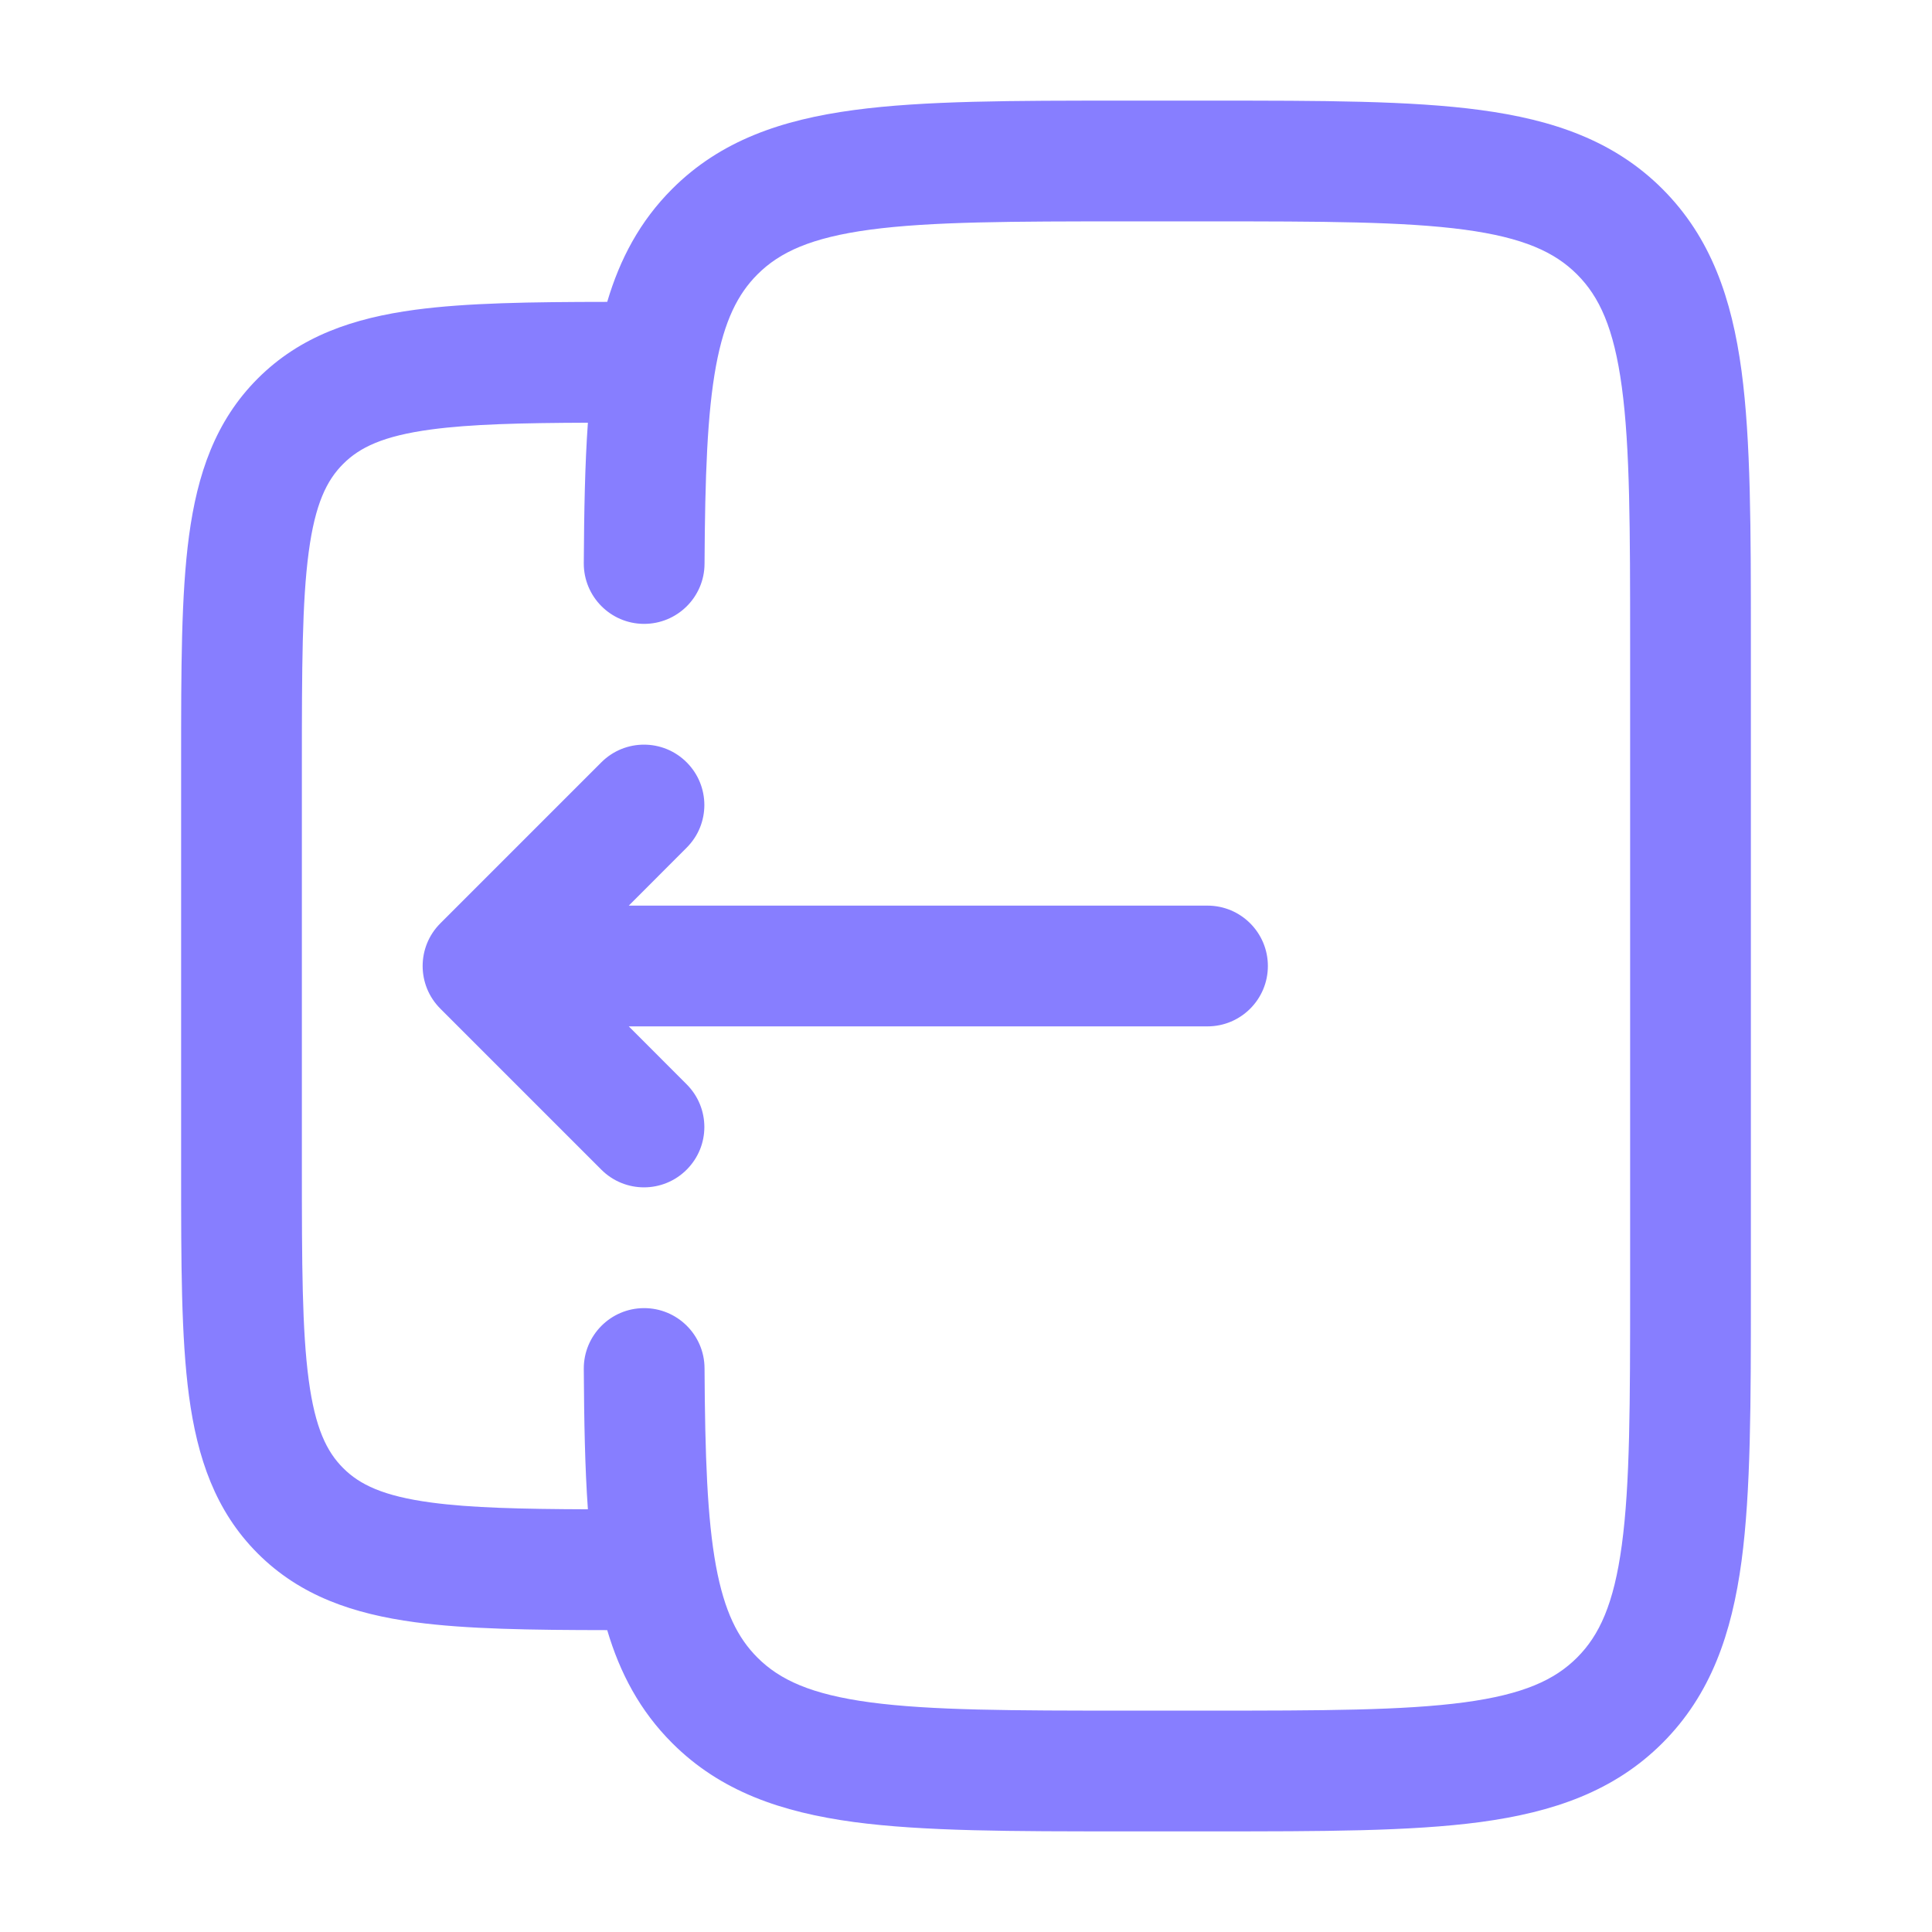
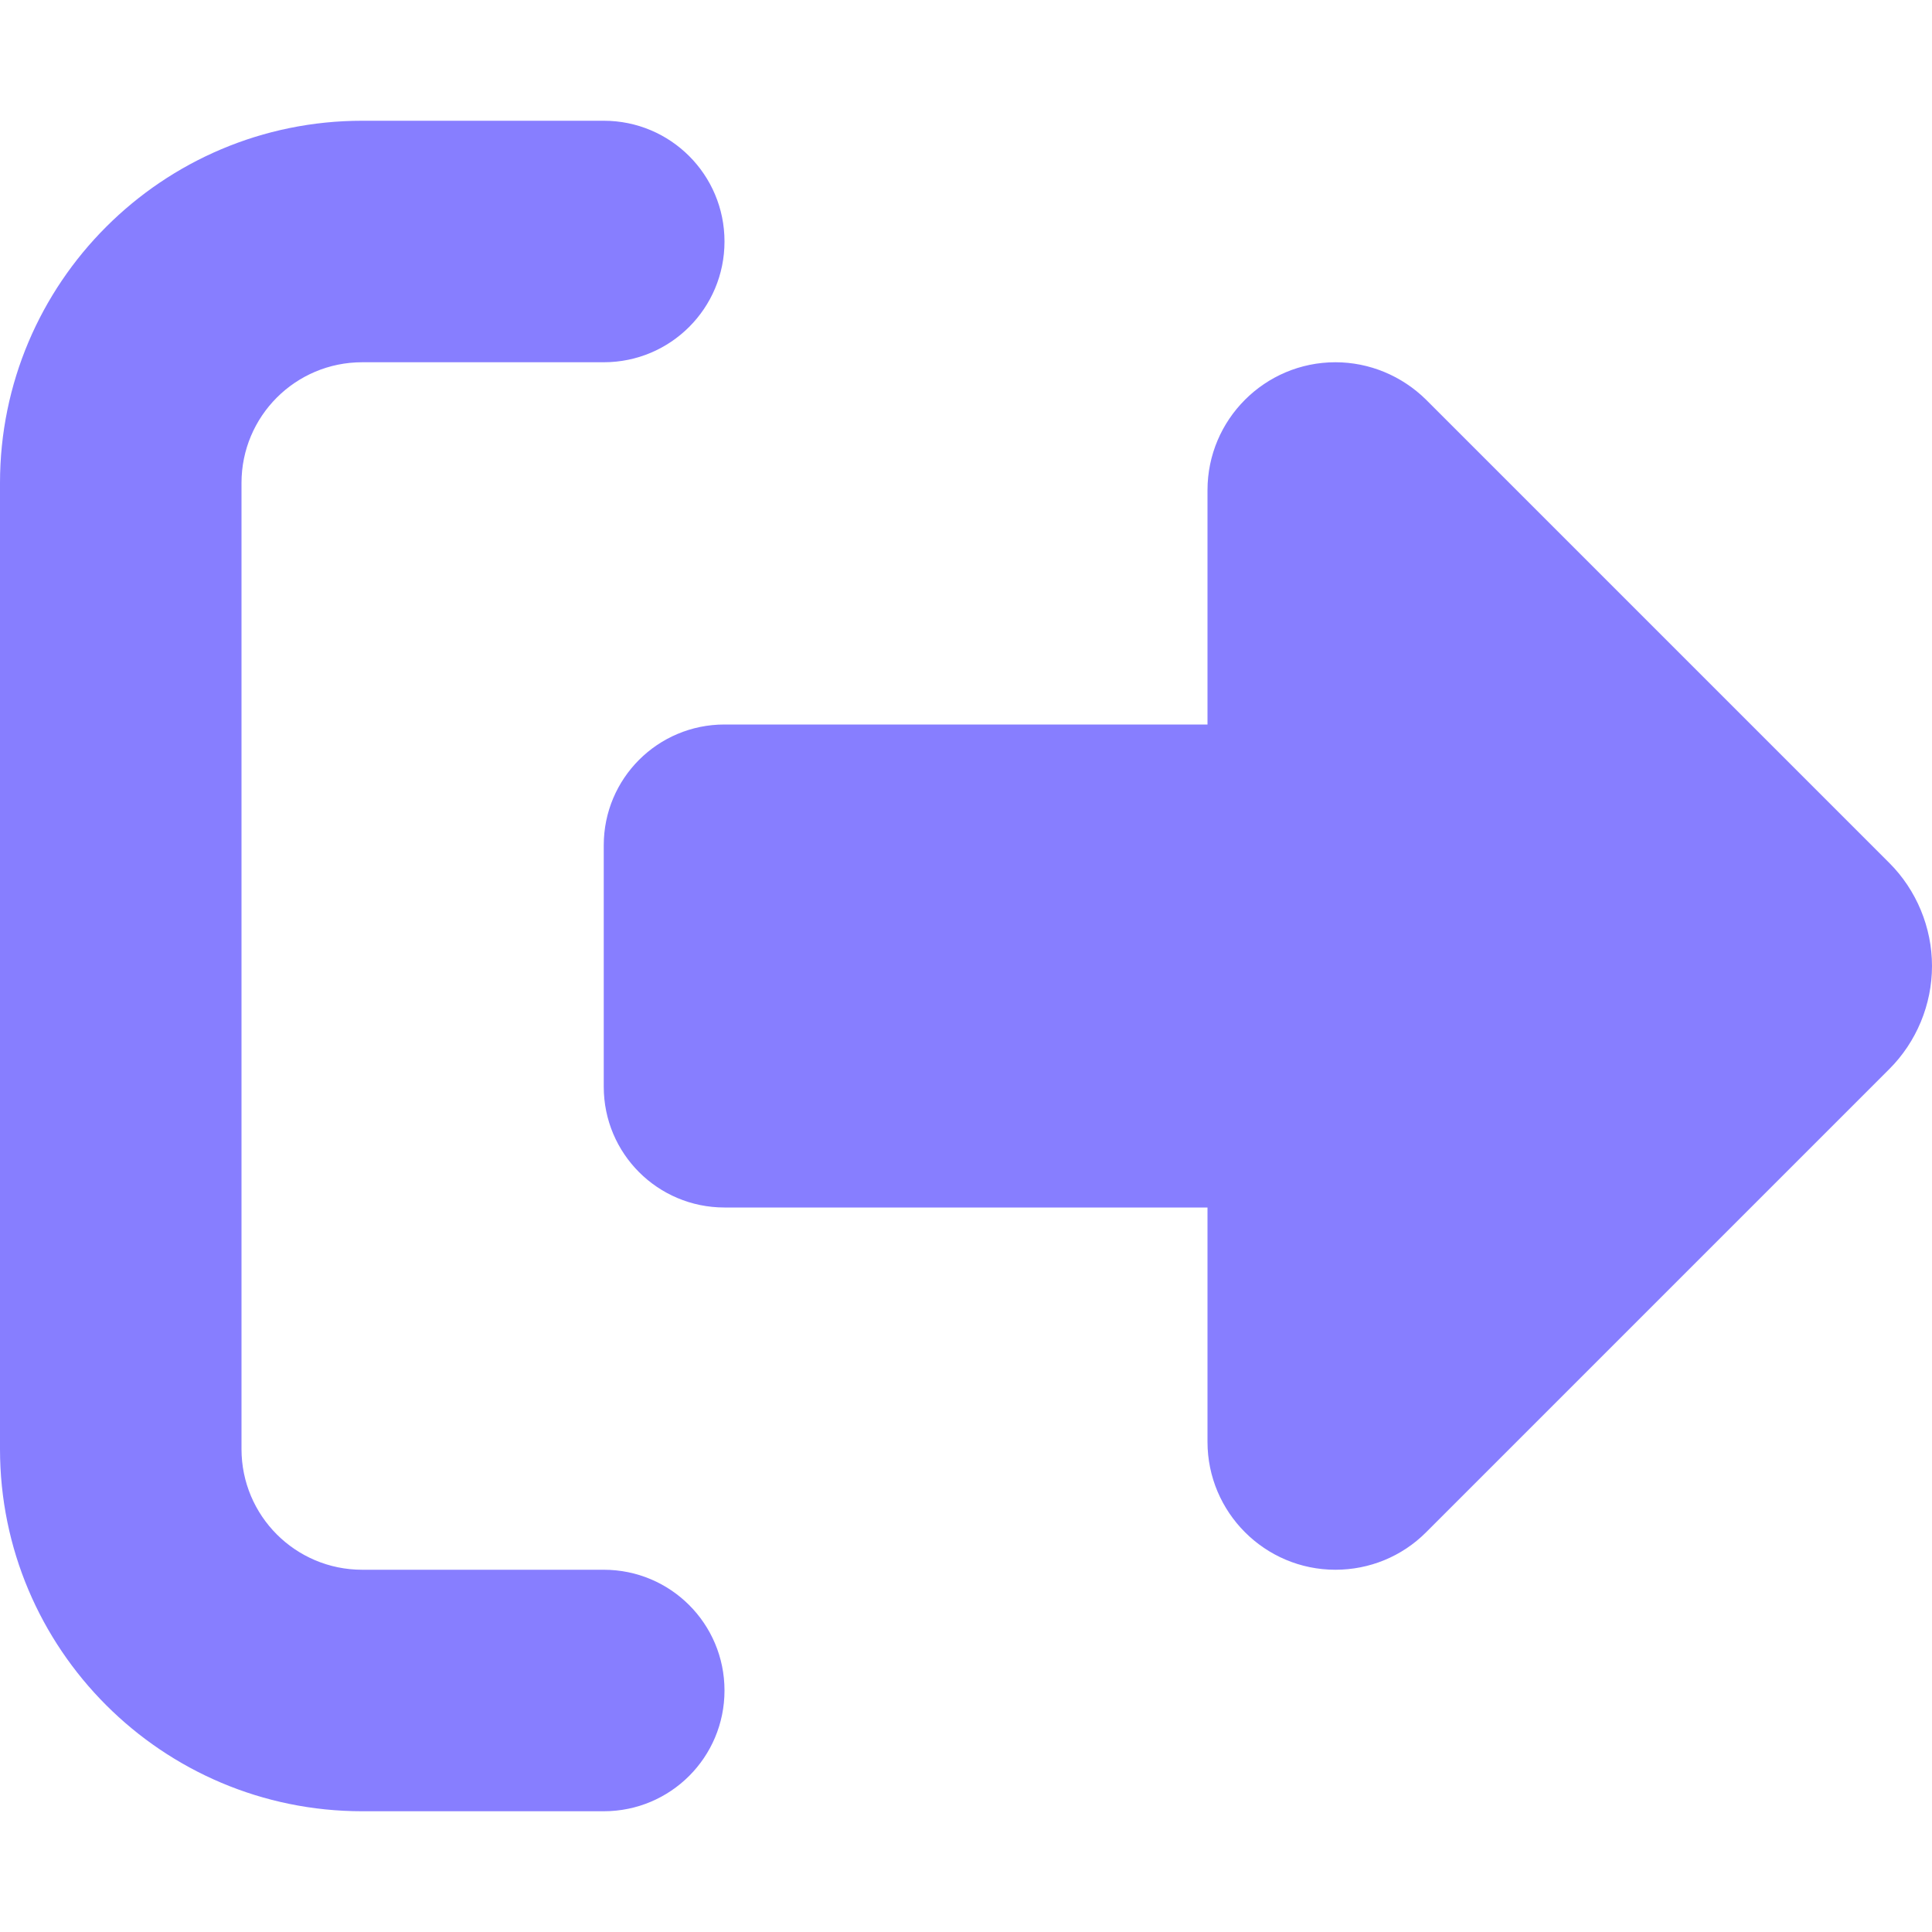
- <svg xmlns="http://www.w3.org/2000/svg" width="24" height="24" viewBox="0 0 24 24" fill="none">
-   <path d="M5.47 12.53C5.177 12.237 5.177 11.763 5.47 11.47L7.47 9.47C7.763 9.177 8.237 9.177 8.53 9.47C8.823 9.763 8.823 10.237 8.53 10.53L7.811 11.25L15 11.25C15.414 11.25 15.75 11.586 15.75 12C15.75 12.414 15.414 12.75 15 12.75L7.811 12.75L8.53 13.47C8.823 13.763 8.823 14.237 8.53 14.53C8.237 14.823 7.763 14.823 7.47 14.53L5.47 12.53Z" fill="#877EFF" />
-   <path fill-rule="evenodd" clip-rule="evenodd" d="M13.945 1.25H15.055C16.423 1.25 17.525 1.25 18.392 1.367C19.292 1.488 20.05 1.746 20.652 2.348C21.254 2.95 21.513 3.708 21.634 4.608C21.75 5.475 21.75 6.578 21.75 7.945V16.055C21.75 17.422 21.75 18.525 21.634 19.392C21.513 20.292 21.254 21.05 20.652 21.652C20.05 22.254 19.292 22.512 18.392 22.634C17.525 22.75 16.423 22.75 15.055 22.75H13.945C12.578 22.75 11.475 22.75 10.608 22.634C9.708 22.512 8.95 22.254 8.349 21.652C7.95 21.253 7.701 20.784 7.543 20.25C6.592 20.249 5.799 20.238 5.157 20.152C4.393 20.049 3.731 19.827 3.202 19.298C2.673 18.769 2.451 18.107 2.348 17.343C2.25 16.612 2.25 15.687 2.25 14.554V9.446C2.25 8.313 2.25 7.388 2.348 6.657C2.451 5.893 2.673 5.231 3.202 4.702C3.731 4.173 4.393 3.951 5.157 3.848C5.799 3.762 6.592 3.751 7.543 3.75C7.701 3.216 7.95 2.747 8.349 2.348C8.95 1.746 9.708 1.488 10.608 1.367C11.475 1.25 12.578 1.25 13.945 1.25ZM7.252 17.004C7.256 17.649 7.266 18.229 7.303 18.749C6.468 18.746 5.848 18.731 5.357 18.665C4.759 18.585 4.466 18.441 4.263 18.237C4.059 18.034 3.915 17.741 3.835 17.143C3.752 16.524 3.75 15.7 3.75 14.5V9.5C3.75 8.3 3.752 7.476 3.835 6.857C3.915 6.259 4.059 5.966 4.263 5.763C4.466 5.559 4.759 5.415 5.357 5.335C5.848 5.269 6.468 5.254 7.303 5.251C7.266 5.771 7.256 6.351 7.252 6.996C7.25 7.41 7.584 7.748 7.998 7.75C8.412 7.752 8.75 7.418 8.752 7.004C8.758 5.911 8.786 5.136 8.894 4.547C8.999 3.981 9.166 3.652 9.409 3.409C9.686 3.132 10.075 2.952 10.808 2.853C11.564 2.752 12.565 2.75 14 2.75H15C16.436 2.75 17.437 2.752 18.192 2.853C18.926 2.952 19.314 3.132 19.591 3.409C19.868 3.686 20.048 4.074 20.147 4.808C20.249 5.563 20.25 6.565 20.25 8V16C20.25 17.435 20.249 18.436 20.147 19.192C20.048 19.926 19.868 20.314 19.591 20.591C19.314 20.868 18.926 21.048 18.192 21.147C17.437 21.248 16.436 21.25 15 21.25H14C12.565 21.25 11.564 21.248 10.808 21.147C10.075 21.048 9.686 20.868 9.409 20.591C9.166 20.348 8.999 20.02 8.894 19.453C8.786 18.864 8.758 18.089 8.752 16.996C8.75 16.582 8.412 16.248 7.998 16.25C7.584 16.252 7.25 16.59 7.252 17.004Z" fill="#877EFF" />
+ <svg xmlns="http://www.w3.org/2000/svg" width="24" height="24" viewBox="0 0 512 512">
+   <path d="M377.9 105.9L500.7 228.7c7.2 7.2 11.3 17.1 11.3 27.3s-4.1 20.1-11.3 27.3L377.9 406.1c-6.4 6.4-15 9.9-24 9.9c-18.7 0-33.9-15.2-33.9-33.9l0-62.1-128 0c-17.7 0-32-14.3-32-32l0-64c0-17.7 14.3-32 32-32l128 0 0-62.1c0-18.7 15.2-33.9 33.9-33.9c9 0 17.6 3.6 24 9.9zM160 96L96 96c-17.7 0-32 14.3-32 32l0 256c0 17.7 14.3 32 32 32l64 0c17.7 0 32 14.3 32 32s-14.3 32-32 32l-64 0c-53 0-96-43-96-96L0 128C0 75 43 32 96 32l64 0c17.7 0 32 14.3 32 32s-14.3 32-32 32z" fill="#877EFF" />
</svg>
